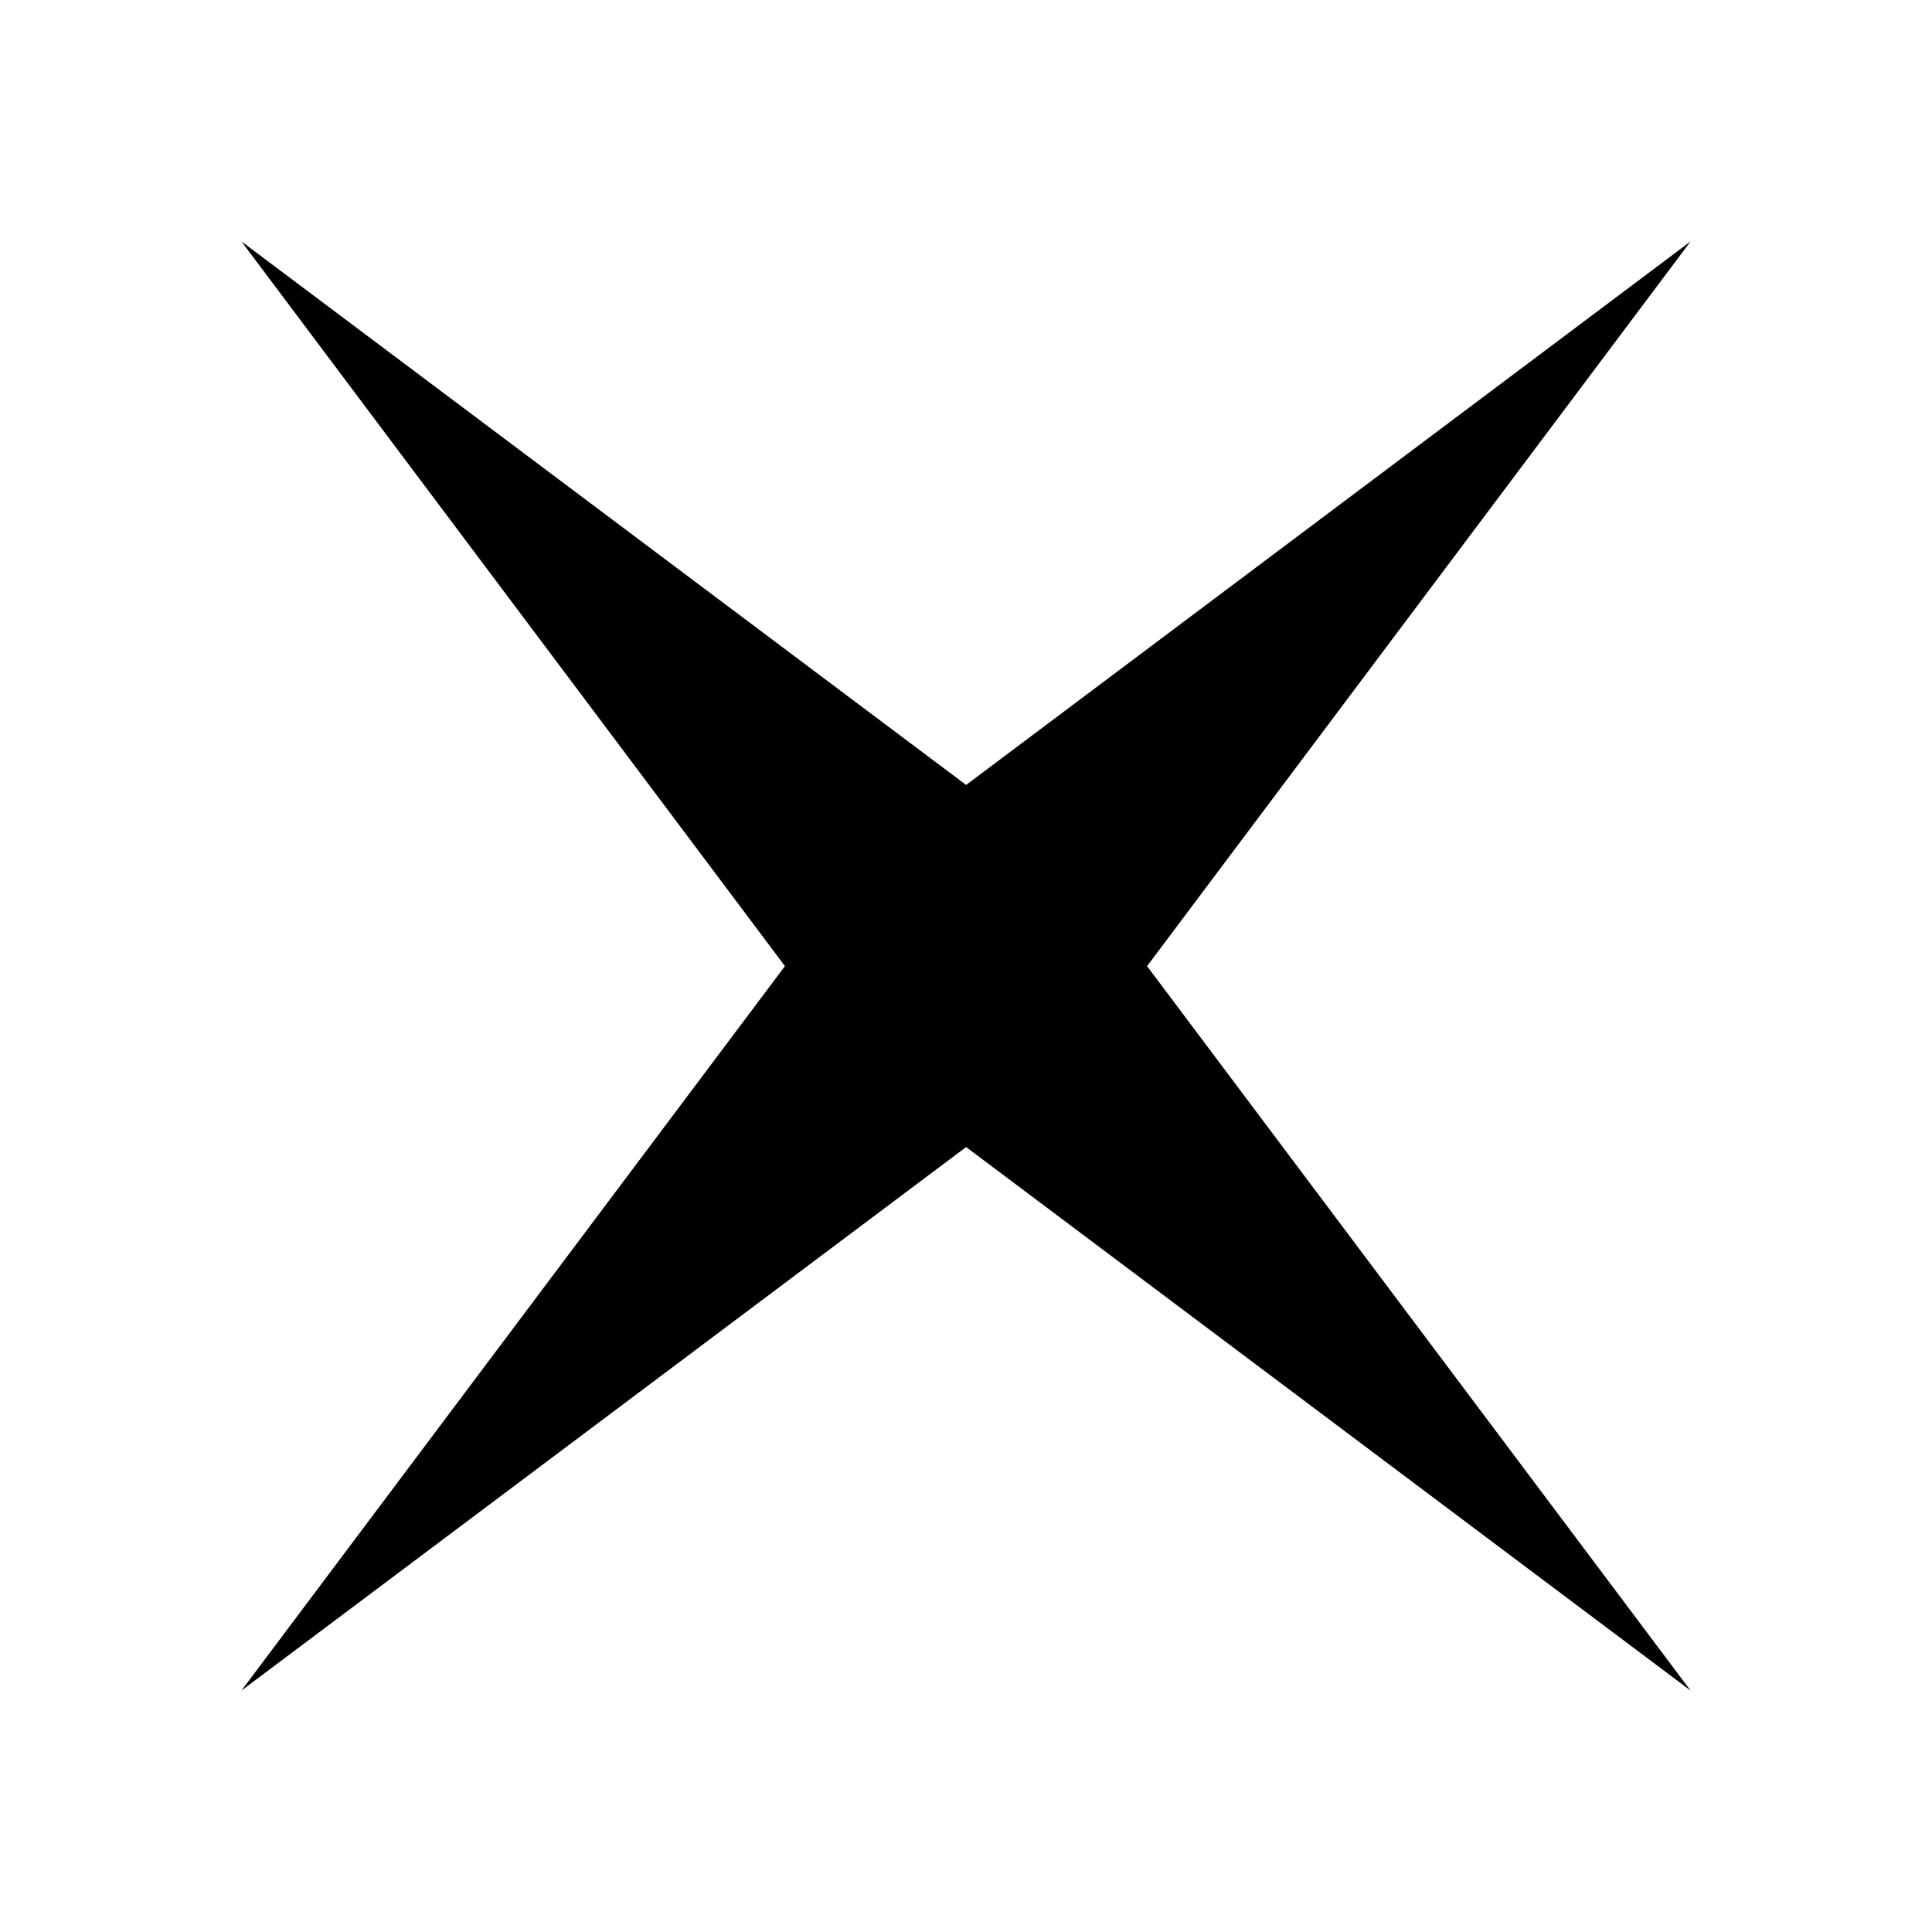
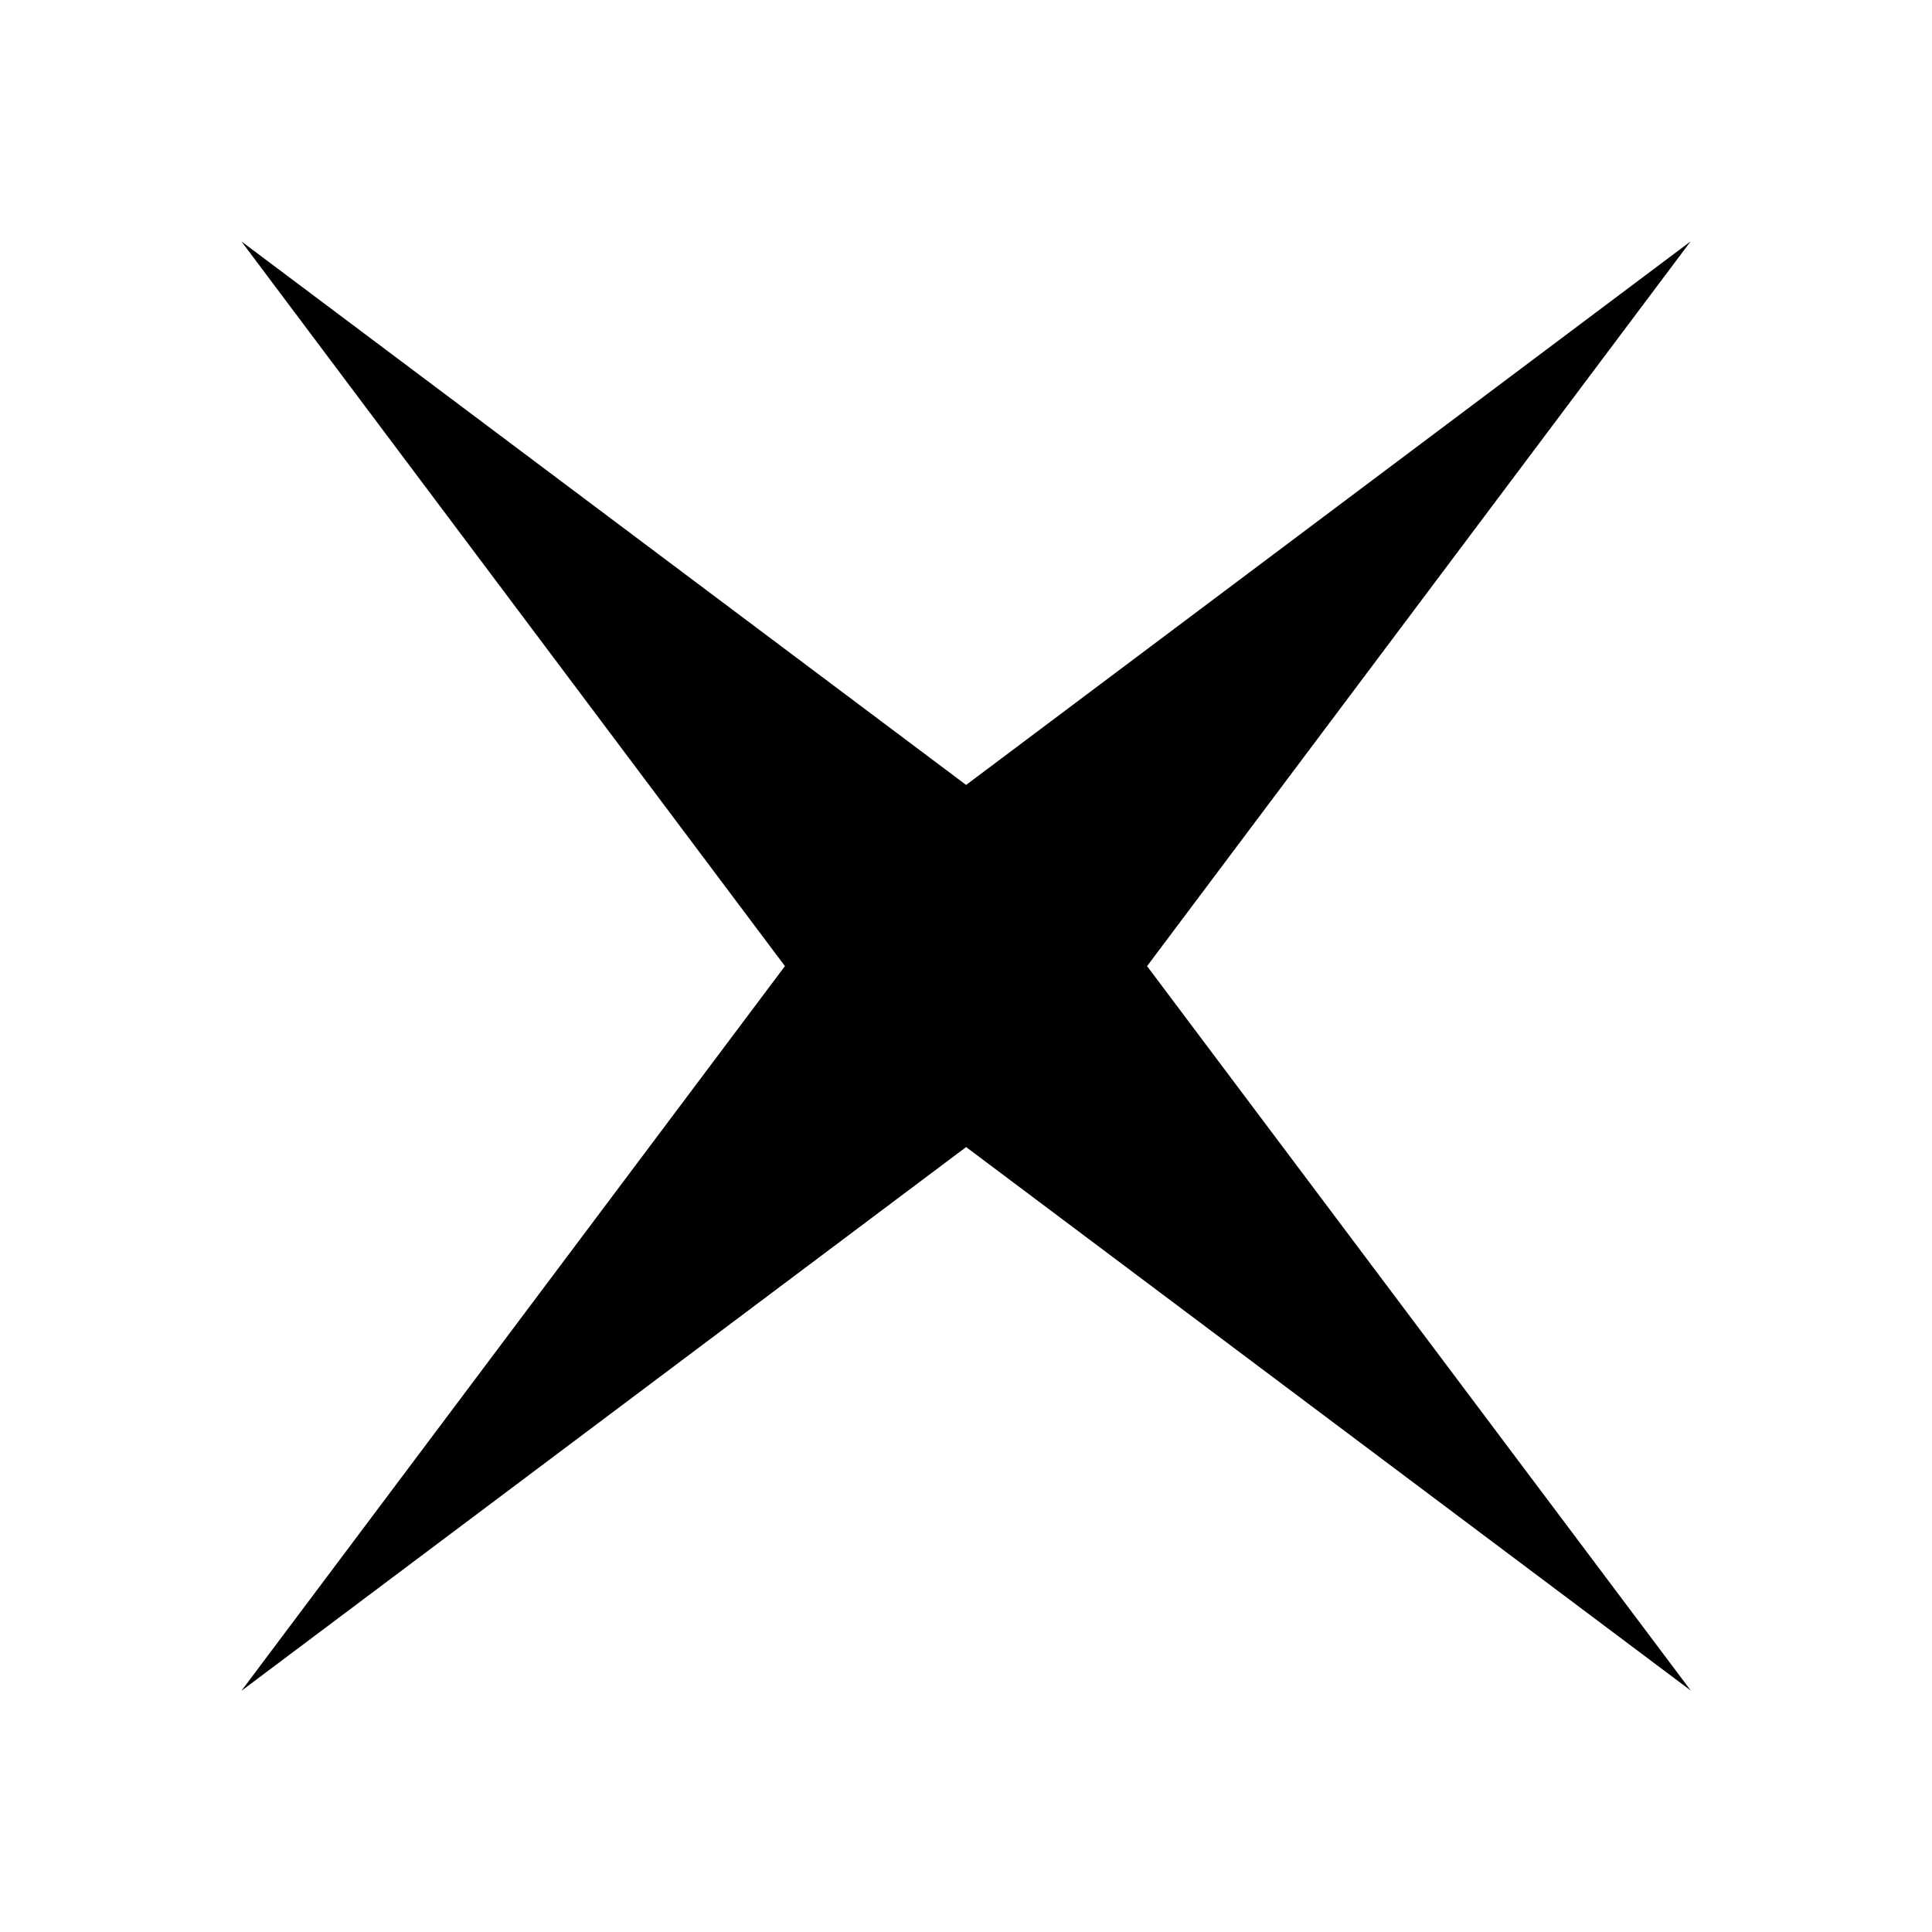
- <svg xmlns="http://www.w3.org/2000/svg" width="32" height="32" viewBox="0 0 8.467 8.467" version="1.1" id="svg1513">
-   <defs id="defs1517" />
-   <path style="fill:#000000;stroke:none;stroke-width:0.265px;stroke-linecap:butt;stroke-linejoin:miter;stroke-opacity:1" d="M 1.058,1.058 4.234,3.44 7.409,1.058 5.027,4.234 7.409,7.409 4.234,5.027 1.058,7.409 3.44,4.234 1.058,1.058 v 0" id="path502" />
+ <svg xmlns="http://www.w3.org/2000/svg" width="32" height="32" viewBox="0 0 8.467 8.467">
+   <path style="fill:#000;stroke:none;stroke-width:.265px;stroke-linecap:butt;stroke-linejoin:miter;stroke-opacity:1" d="M1.058 1.058 4.234 3.44l3.175-2.382-2.382 3.176L7.41 7.409 4.234 5.027 1.058 7.41 3.44 4.234 1.058 1.058" />
</svg>
